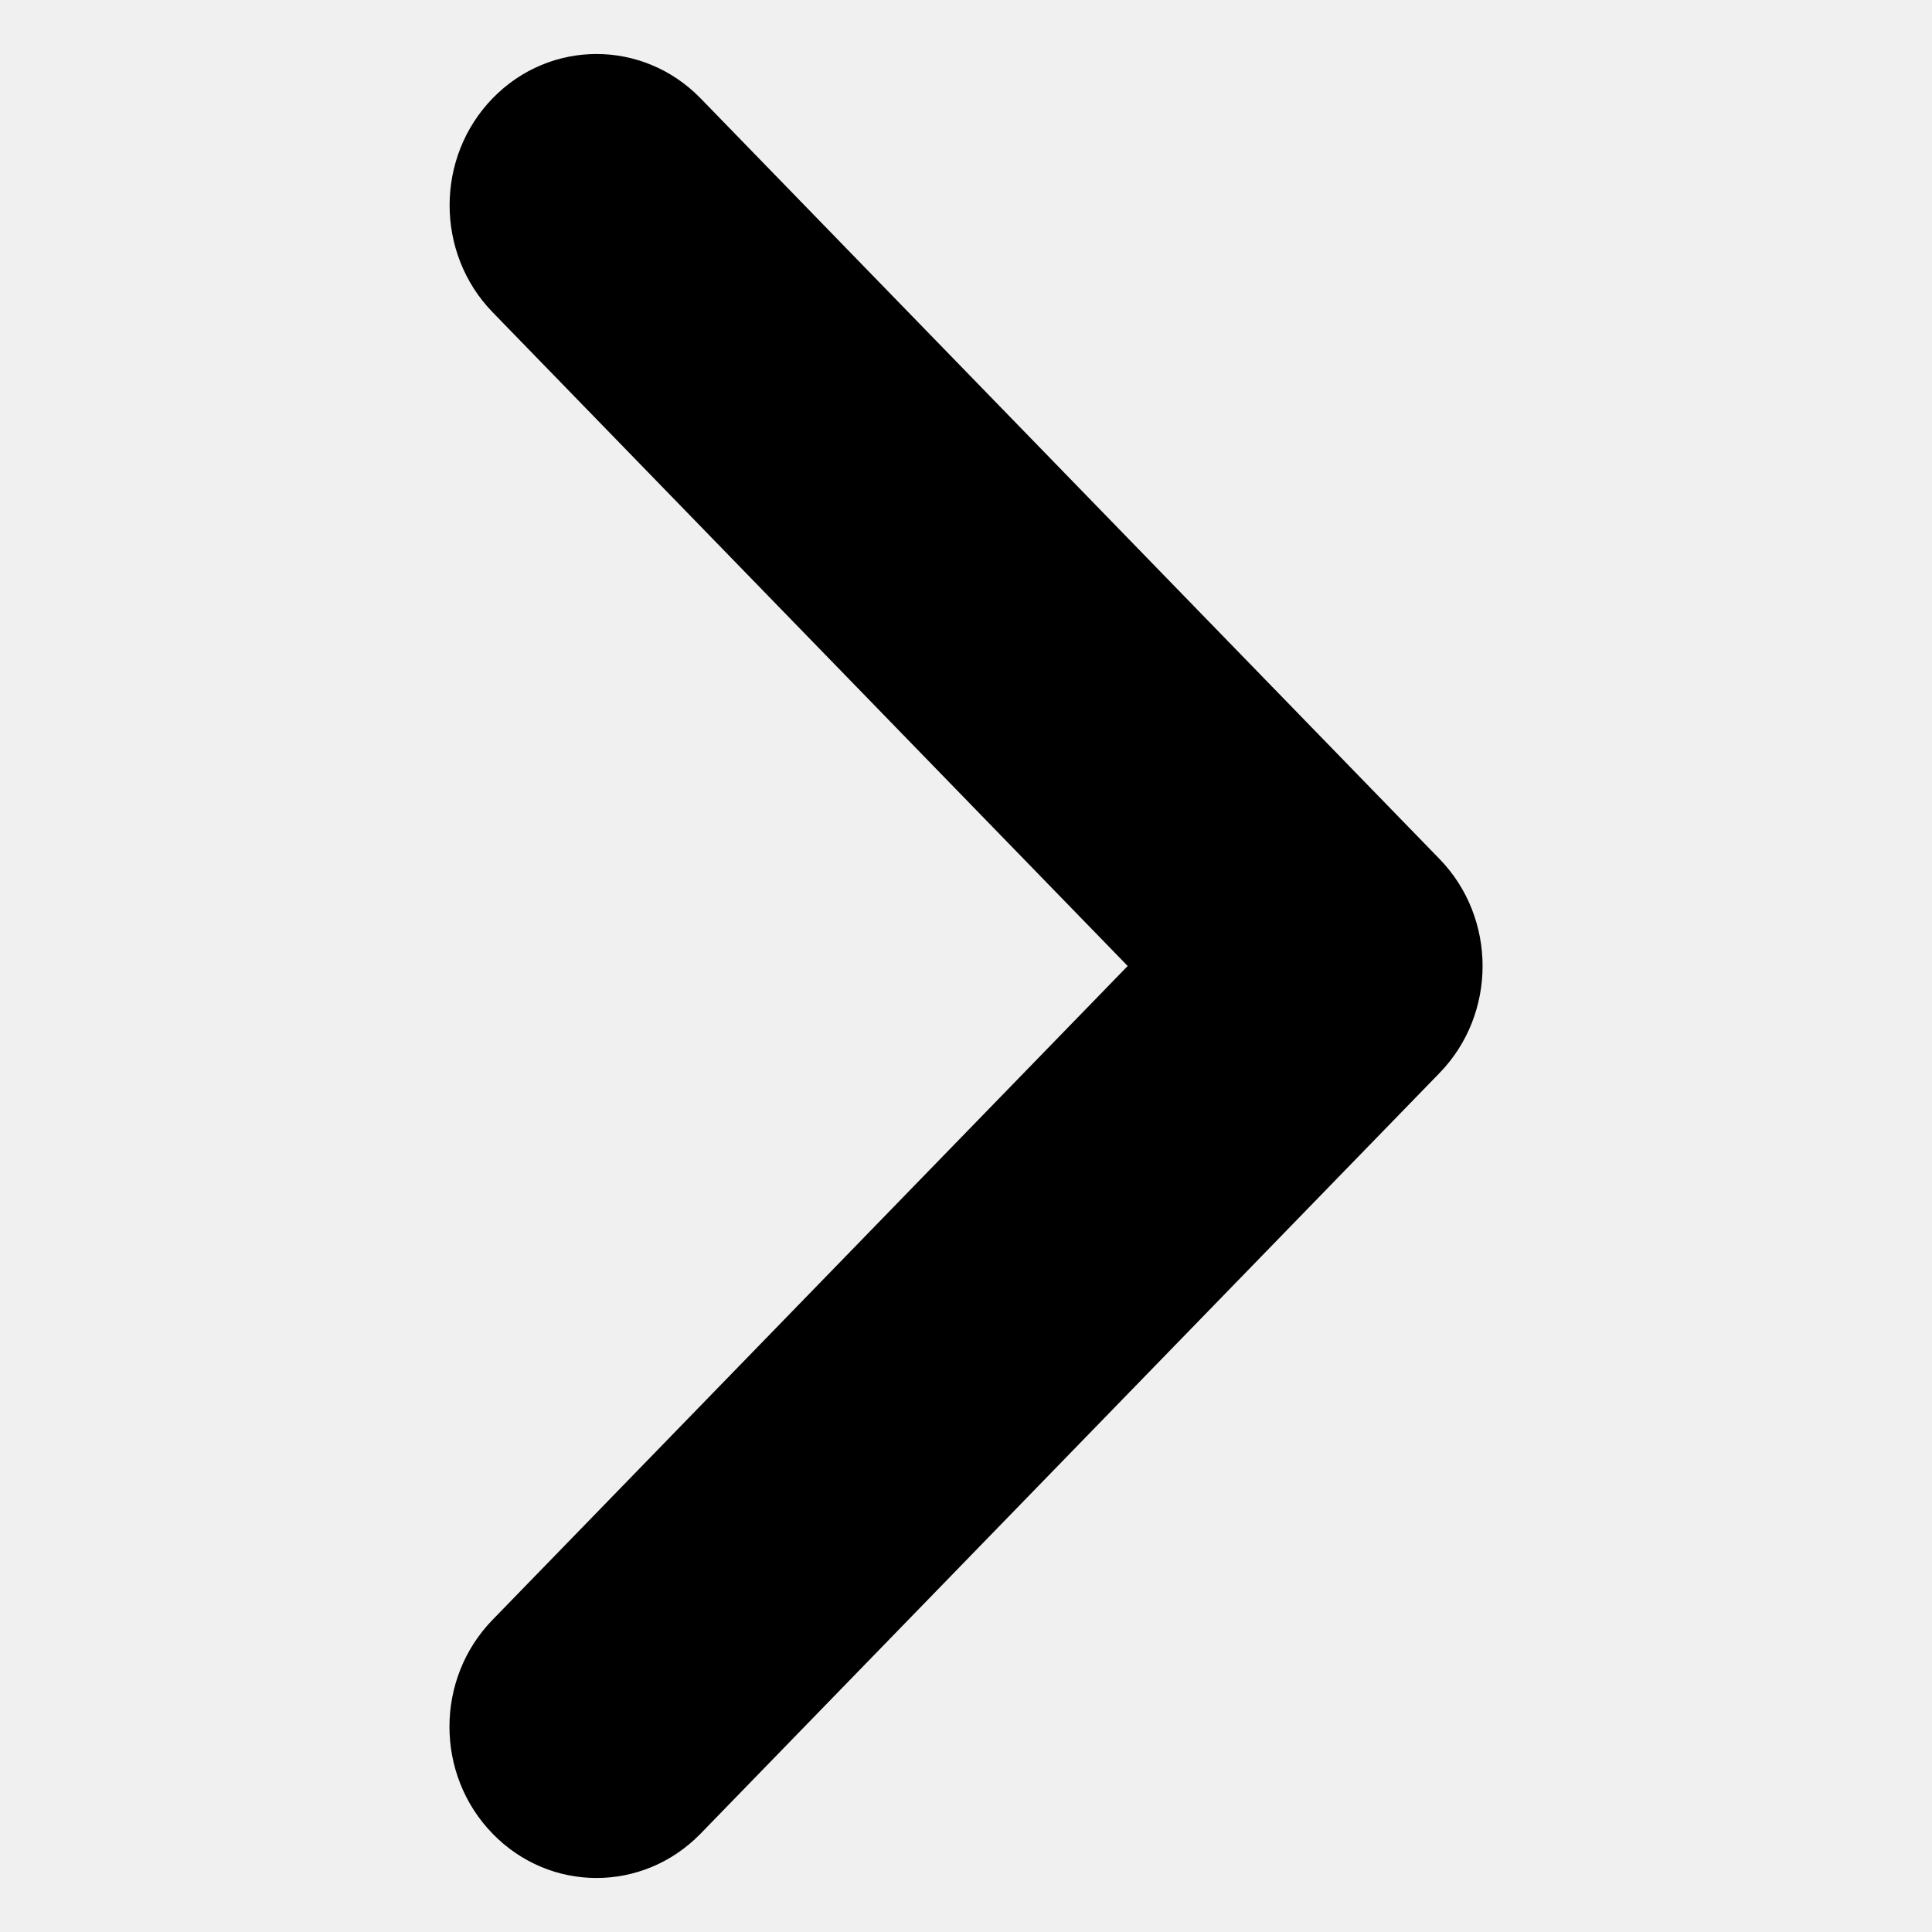
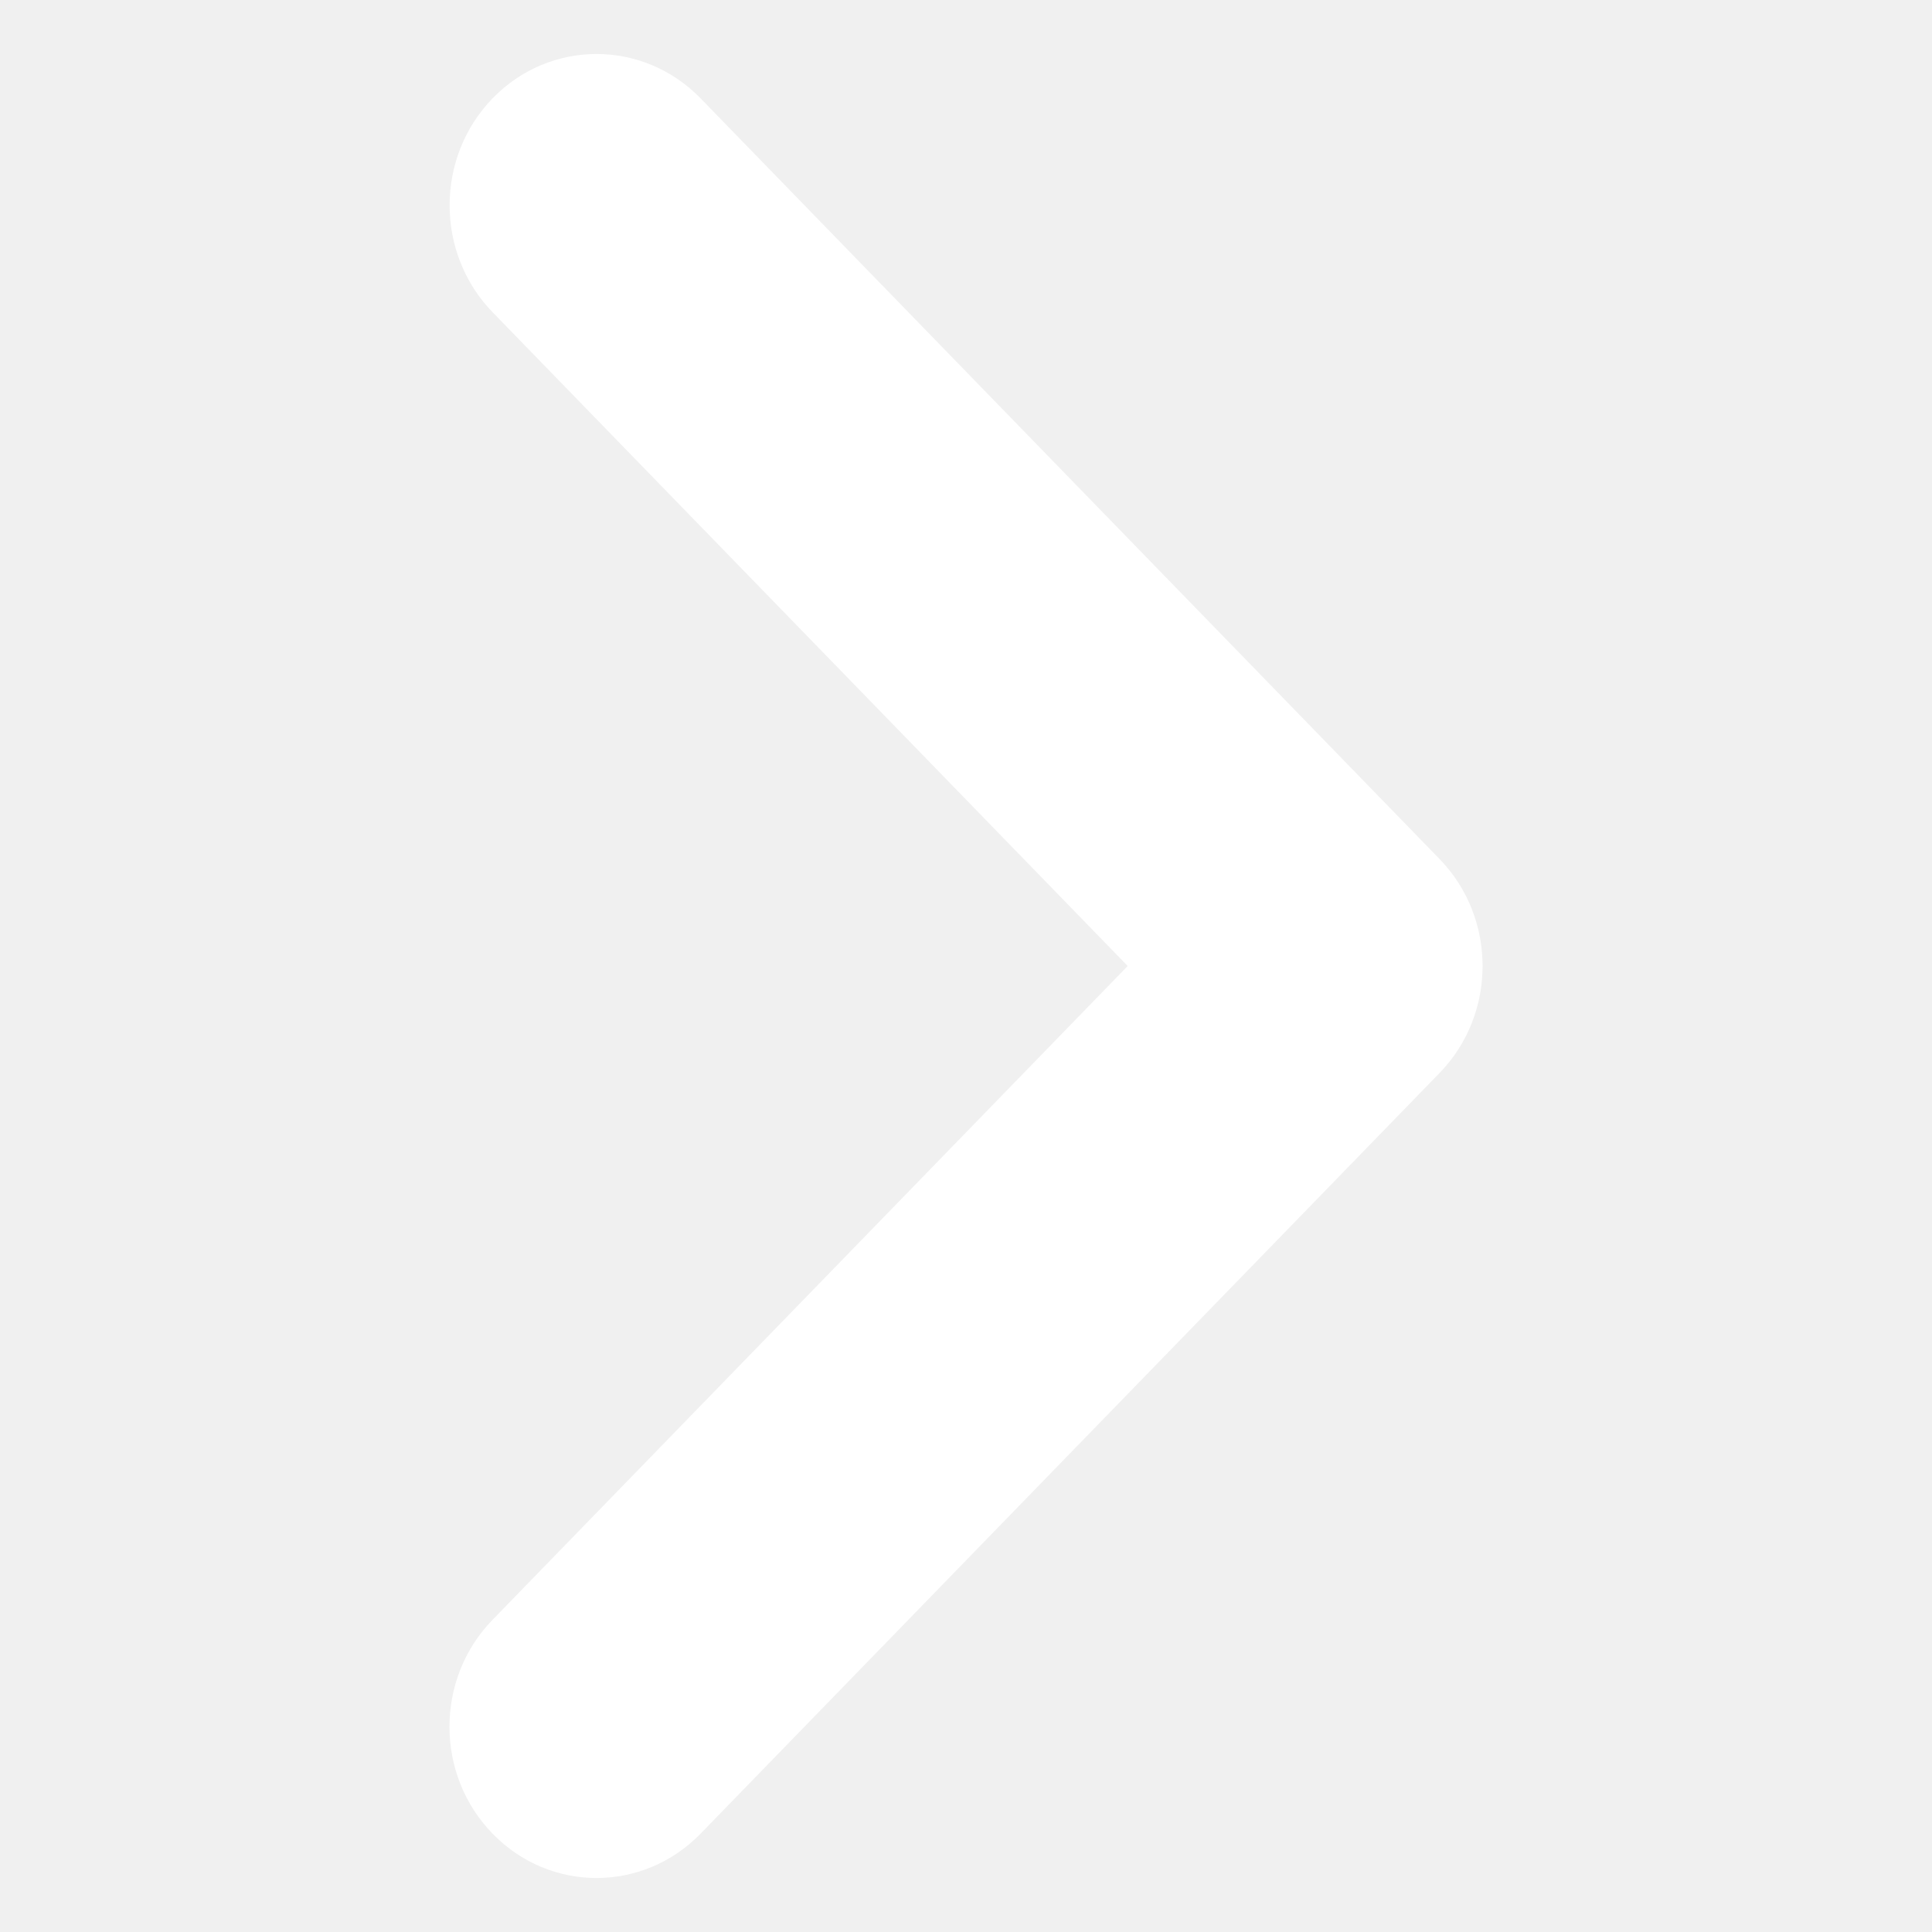
<svg xmlns="http://www.w3.org/2000/svg" t="1635491807629" class="icon" viewBox="0 0 1024 1024" version="1.1" p-id="855" width="200" height="200">
  <defs>
    <style type="text/css" />
  </defs>
-   <path d="M261.1 971.9c30.4 31.3 79.7 31.3 110.2 0L763 568.7c30.4-31.3 30.4-82.1 0-113.4L371.3 52.1c-30.5-31.3-79.8-31.3-110.2 0-30.4 31.3-30.4 82.1 0 113.4L597.7 512 261.1 858.5c-30.5 31.3-30.5 82.1 0 113.4z" fill="#000000" p-id="856" />
+   <path d="M261.1 971.9c30.4 31.3 79.7 31.3 110.2 0L763 568.7c30.4-31.3 30.4-82.1 0-113.4L371.3 52.1c-30.5-31.3-79.8-31.3-110.2 0-30.4 31.3-30.4 82.1 0 113.4L597.7 512 261.1 858.5c-30.5 31.3-30.5 82.1 0 113.4z" fill="#ffffff" p-id="856" />
</svg>
